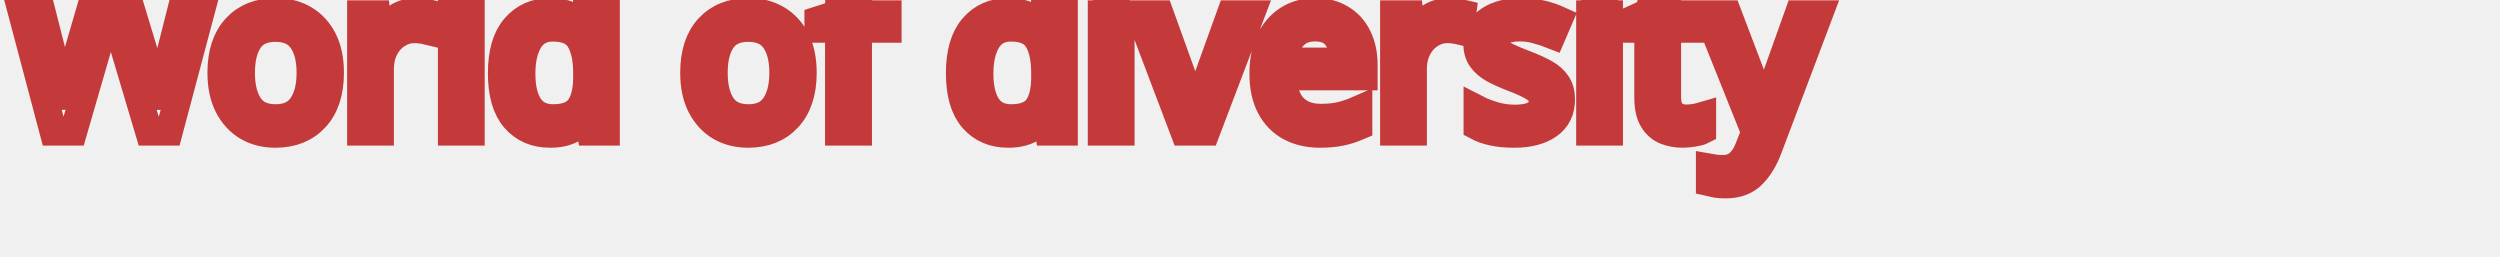
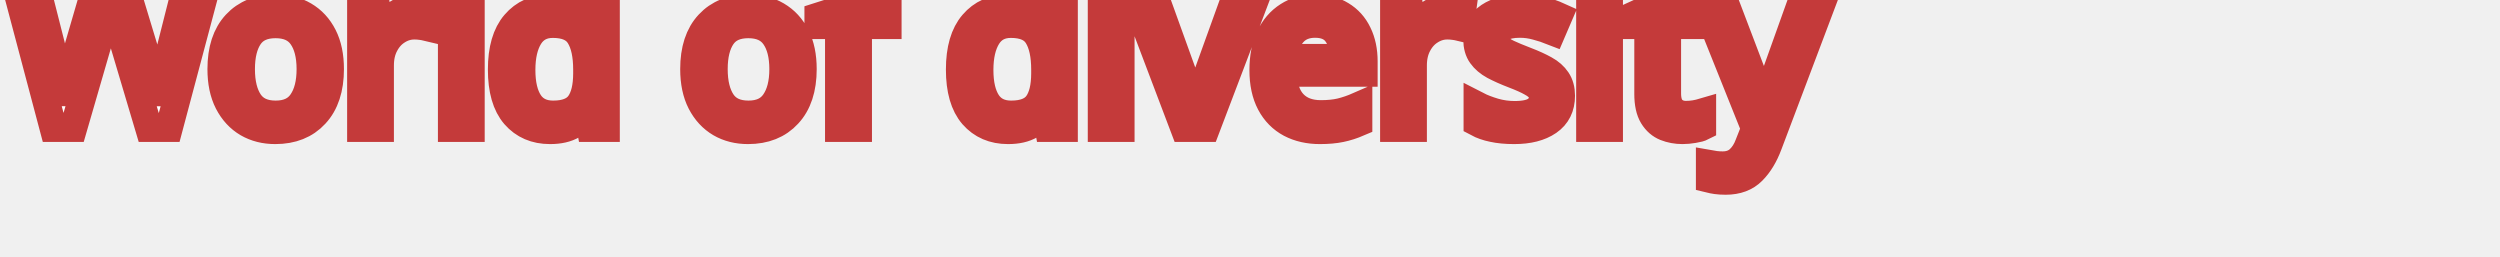
<svg xmlns="http://www.w3.org/2000/svg" width="273px" height="28px" viewBox="0 0 273 28" version="1.1">
  <g id="Page-1" stroke="none" stroke-width="1" fill="none" fill-rule="evenodd" font-family="RammettoOne-Regular, Rammetto One" font-size="24" font-weight="normal">
-     <g id="Desktop-HD-Copy" transform="translate(-14, -26)" fill="#FFFFFF" stroke="#C43A3A" stroke-width="3">
+     <g id="about-me" transform="translate(-14, -26)" fill="#FFFFFF" stroke="#C43A3A" stroke-width="3">
      <text id="World-of-diversity">
-         <tspan x="15" y="40.4">World of diversity</tspan>
+         <tspan x="15" y="40">World of diversity</tspan>
      </text>
    </g>
  </g>
</svg>
